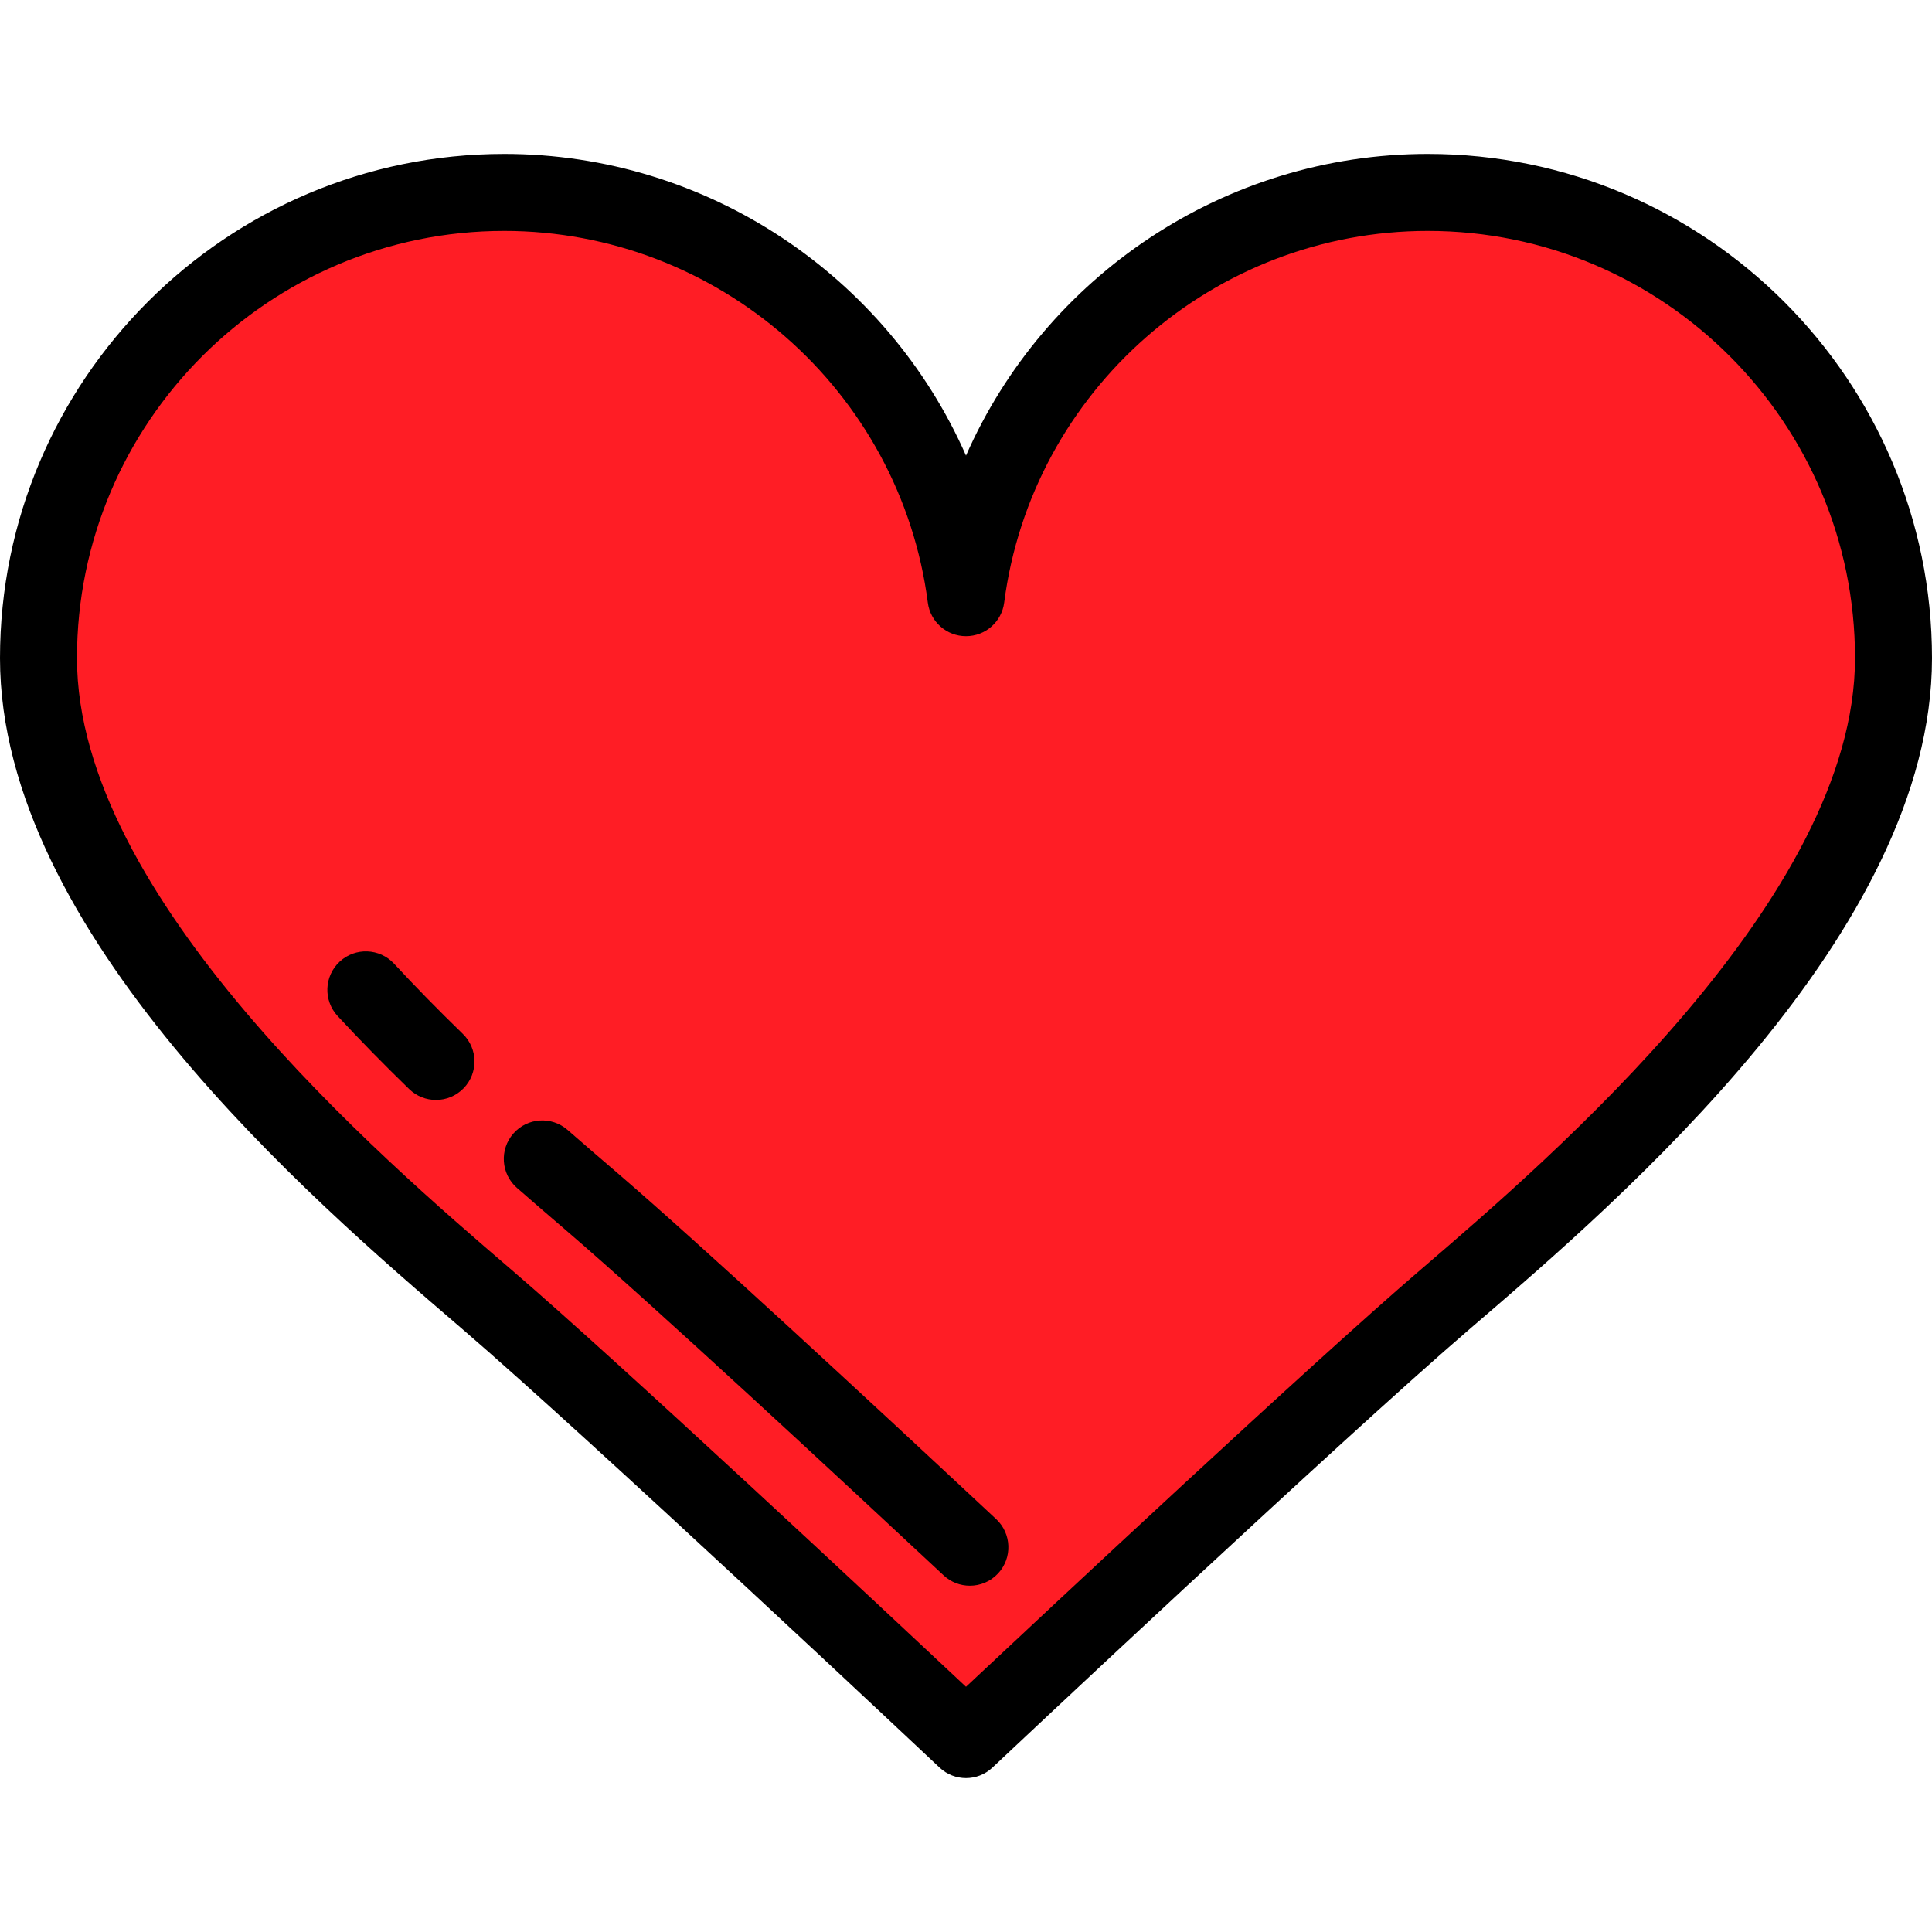
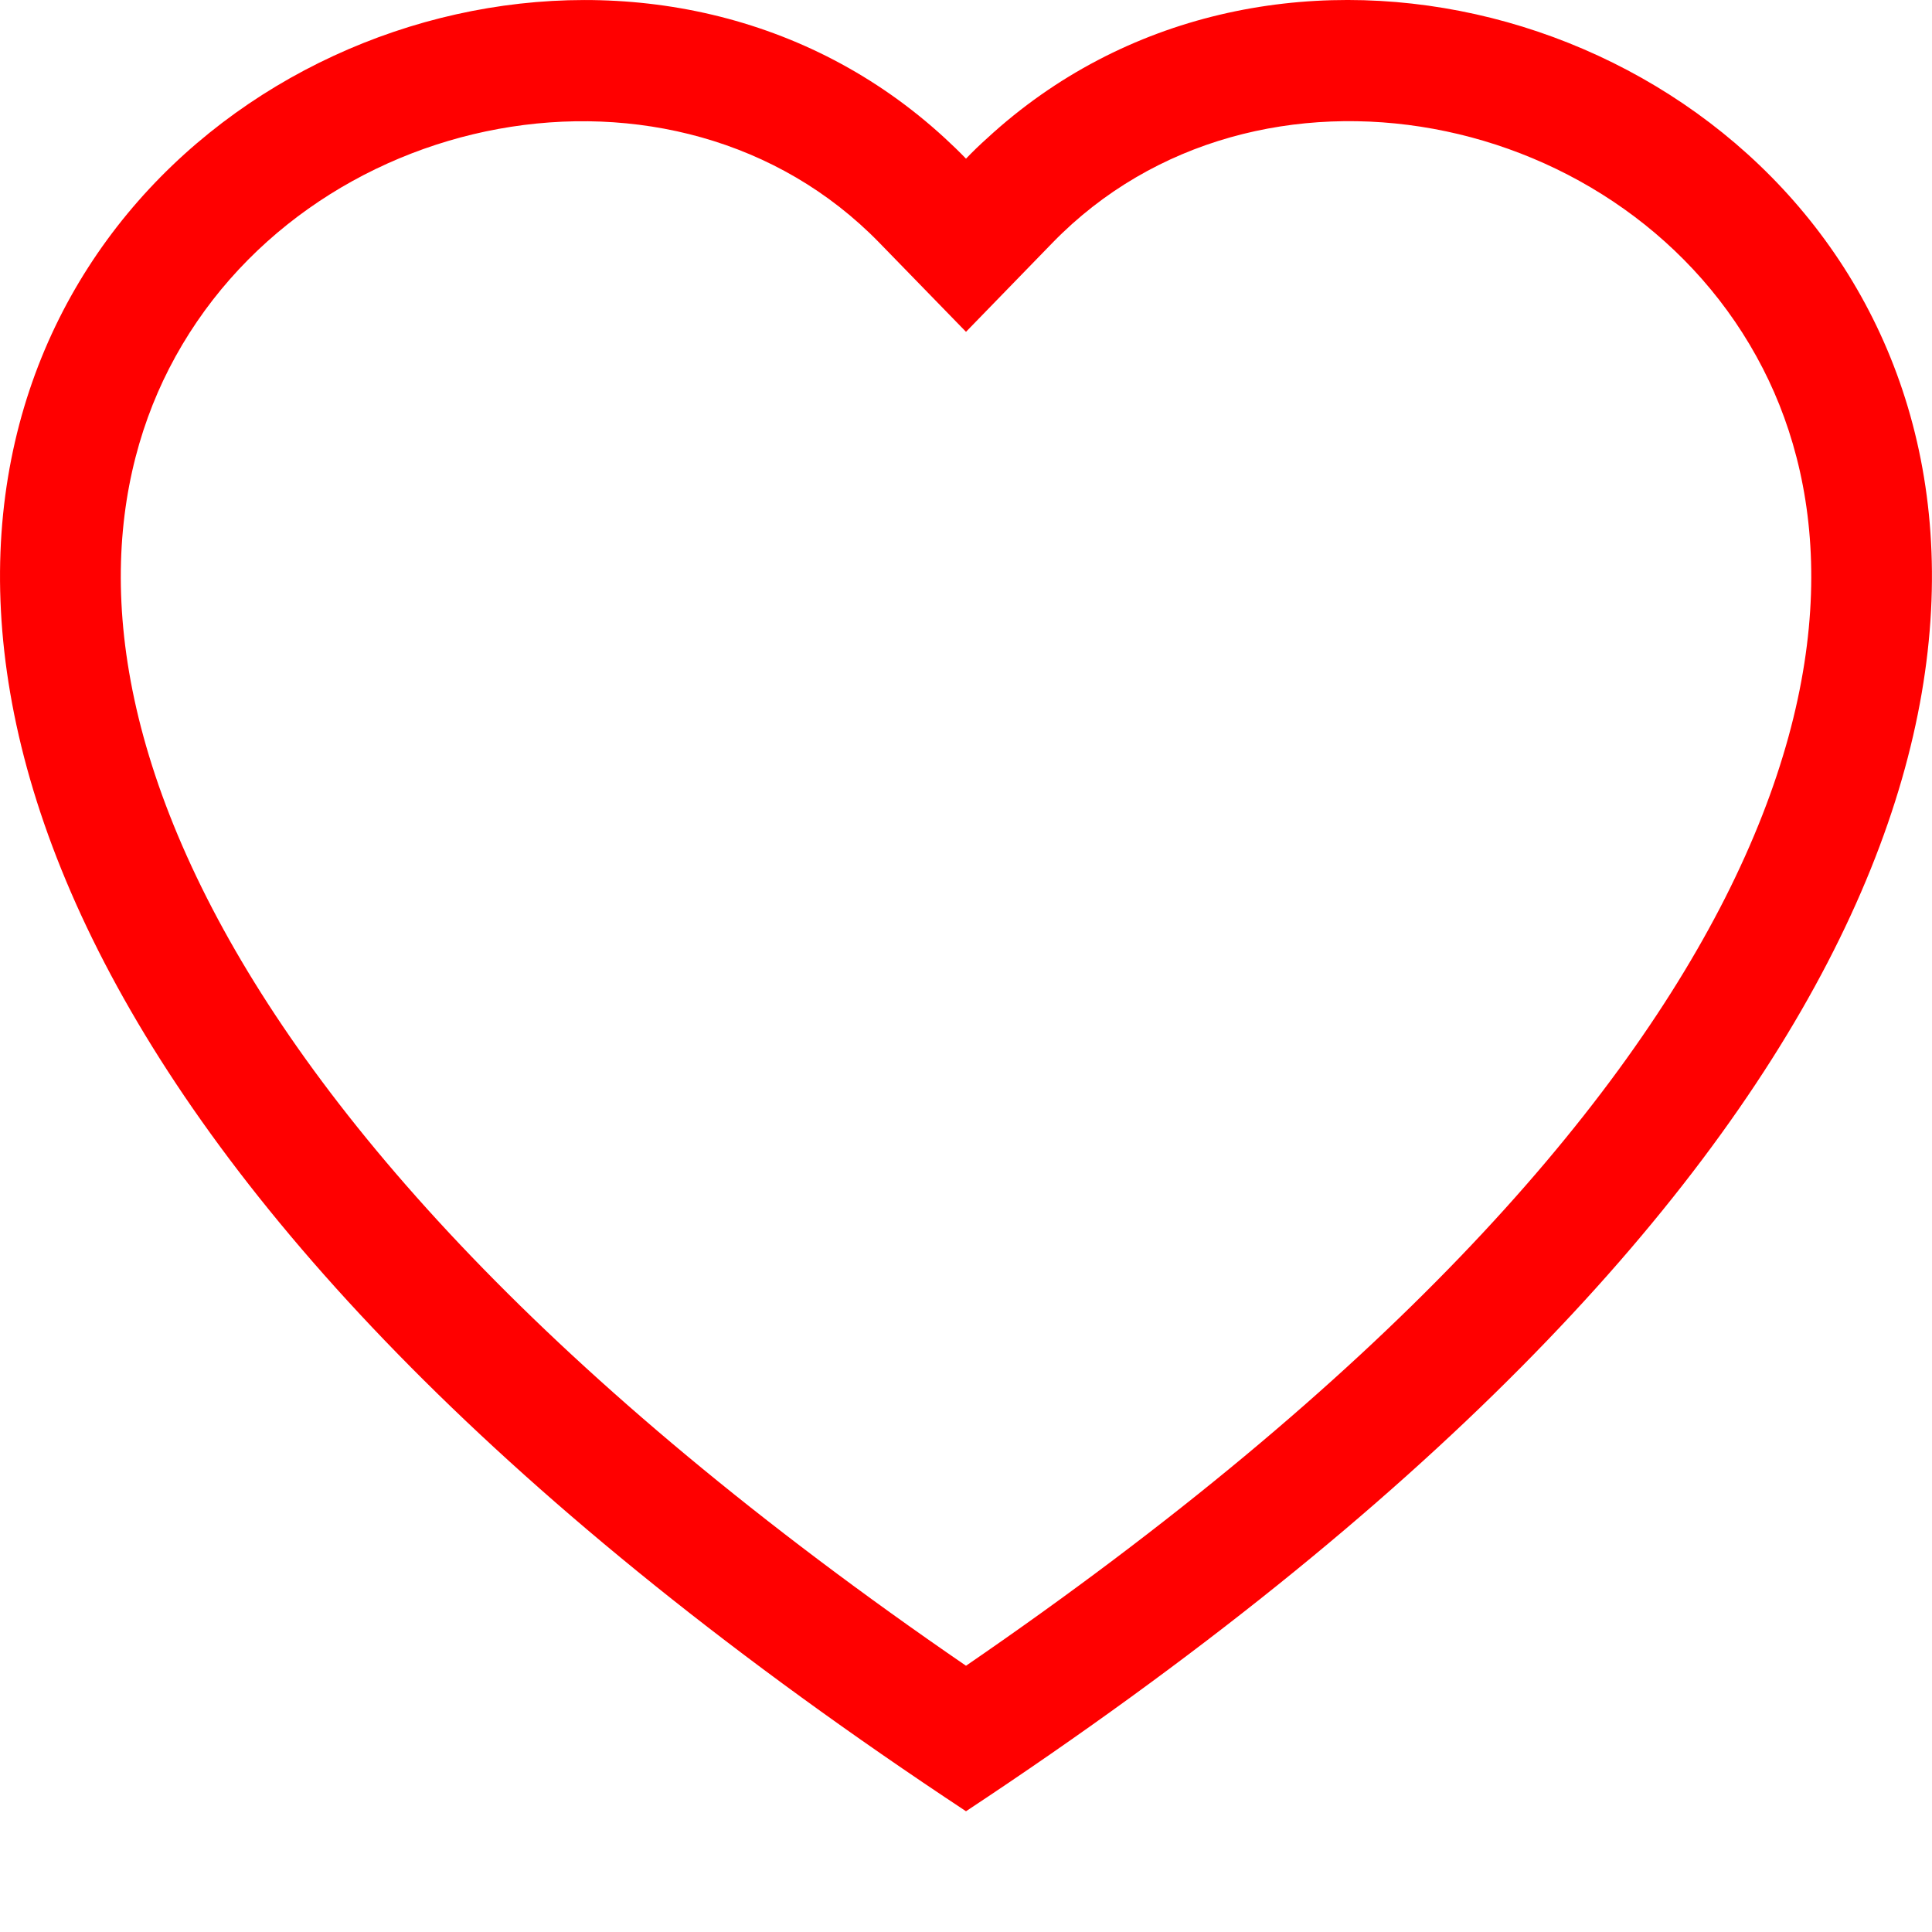
- <svg xmlns="http://www.w3.org/2000/svg" version="1.1" id="Layer_1" x="0px" y="0px" viewBox="0 0 502 502" style="enable-background:new 0 0 502 502;" xml:space="preserve" width="512" height="512">
-   <g>
-     <g>
-       <path style="fill:#FF1D25;" d="M370.994,49.998c-61.509,0-112.296,45.894-119.994,105.306    c-7.698-59.412-58.485-105.306-119.994-105.306C64.176,49.998,10,104.174,10,171.004s80.283,135.528,116.45,166.574    C160.239,366.582,251,452.002,251,452.002s90.761-85.42,124.55-114.424C411.717,306.532,492,237.834,492,171.004    S437.824,49.998,370.994,49.998z" />
-       <path d="M251,462.002c-2.464,0-4.928-0.906-6.854-2.718c-0.906-0.853-90.981-85.595-124.21-114.119l-0.348-0.299    C80.771,311.548,0,242.216,0,171.004C0,98.767,58.769,39.998,131.006,39.998c52.959,0,99.547,31.914,119.994,78.382    c20.446-46.468,67.035-78.382,119.994-78.382C443.231,39.998,502,98.767,502,171.004c0,71.211-80.771,140.543-119.588,173.862    l-0.348,0.299c-33.231,28.525-123.304,113.266-124.21,114.119C255.928,461.096,253.464,462.002,251,462.002z M131.006,59.998    C69.797,59.998,20,109.795,20,171.004c0,62.021,78.917,129.761,112.615,158.687l0.348,0.299    c28.14,24.155,96.205,87.815,118.037,108.294c21.832-20.479,89.897-84.139,118.037-108.294l0.348-0.299    C403.083,300.765,482,233.025,482,171.004c0-61.209-49.797-111.006-111.006-111.006c-55.619,0-102.941,41.525-110.077,96.591    c-0.646,4.984-4.891,8.715-9.917,8.715s-9.271-3.73-9.917-8.715C233.948,101.523,186.625,59.998,131.006,59.998z" />
-     </g>
-     <g>
-       <path d="M252.008,412.021c-2.445,0-4.895-0.891-6.823-2.691c-26.934-25.15-75.469-70.218-97.909-89.48l-0.304-0.261    c-3.771-3.237-8.046-6.907-12.652-10.936c-4.157-3.636-4.58-9.954-0.943-14.11c3.635-4.158,9.953-4.58,14.11-0.943    c4.536,3.967,8.773,7.604,12.512,10.813l0.304,0.261c21.578,18.523,65.492,59.187,98.532,90.038    c4.037,3.77,4.253,10.097,0.484,14.134C257.35,410.955,254.682,412.021,252.008,412.021z" />
-     </g>
-     <g>
-       <path d="M113.283,285.803c-2.51,0-5.021-0.938-6.964-2.825c-6.611-6.417-12.866-12.804-18.592-18.982    c-3.754-4.05-3.514-10.377,0.537-14.132c4.05-3.754,10.377-3.514,14.132,0.537c5.488,5.921,11.495,12.053,17.854,18.227    c3.963,3.847,4.057,10.178,0.21,14.141C118.498,284.788,115.892,285.803,113.283,285.803z" />
-     </g>
-   </g>
+ <svg xmlns="http://www.w3.org/2000/svg" style="color: red" width="16" height="16" fill="currentColor" class="bi bi-heart" viewBox="0 0 16 16">
+   <path d="m8 2.748-.717-.737C5.6.281 2.514.878 1.4 3.053c-.523 1.023-.641 2.5.314 4.385.92 1.815 2.834 3.989 6.286 6.357 3.452-2.368 5.365-4.542 6.286-6.357.955-1.886.838-3.362.314-4.385C13.486.878 10.4.28 8.717 2.01L8 2.748zM8 15C-7.333 4.868 3.279-3.04 7.824 1.143c.06.055.119.112.176.171a3.12 3.12 0 0 1 .176-.17C12.72-3.042 23.333 4.867 8 15z" fill="red" />
</svg>
